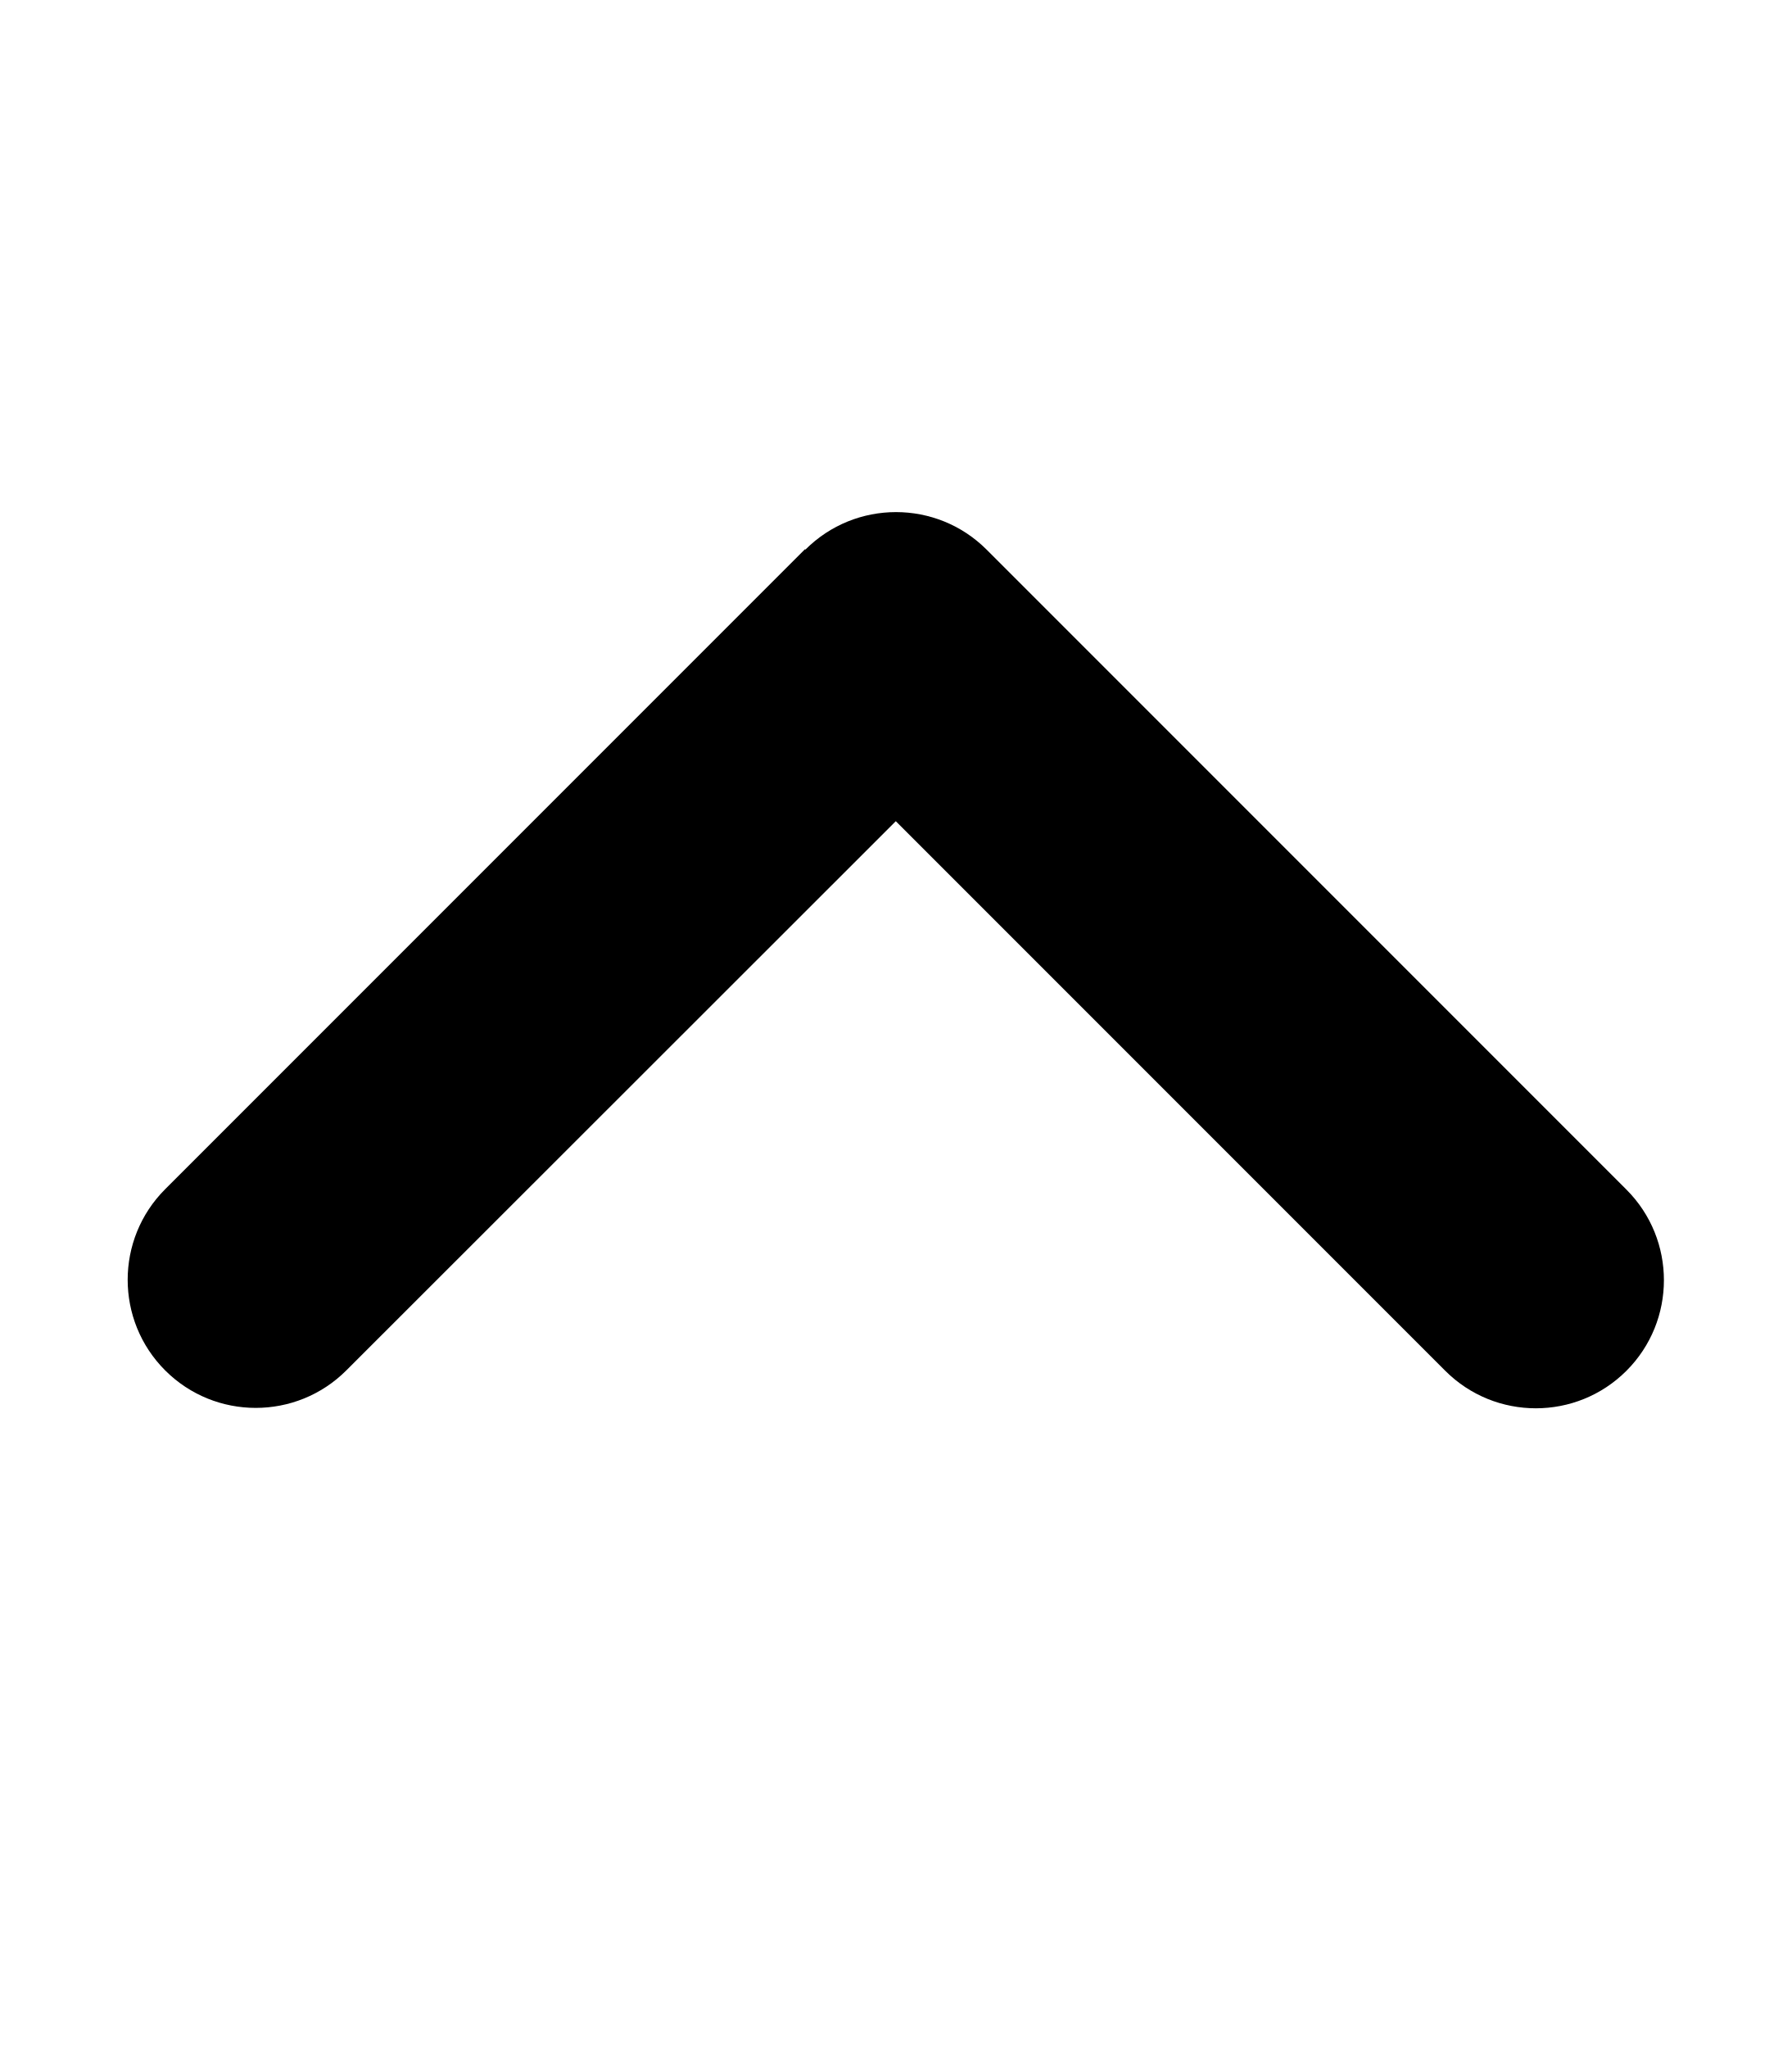
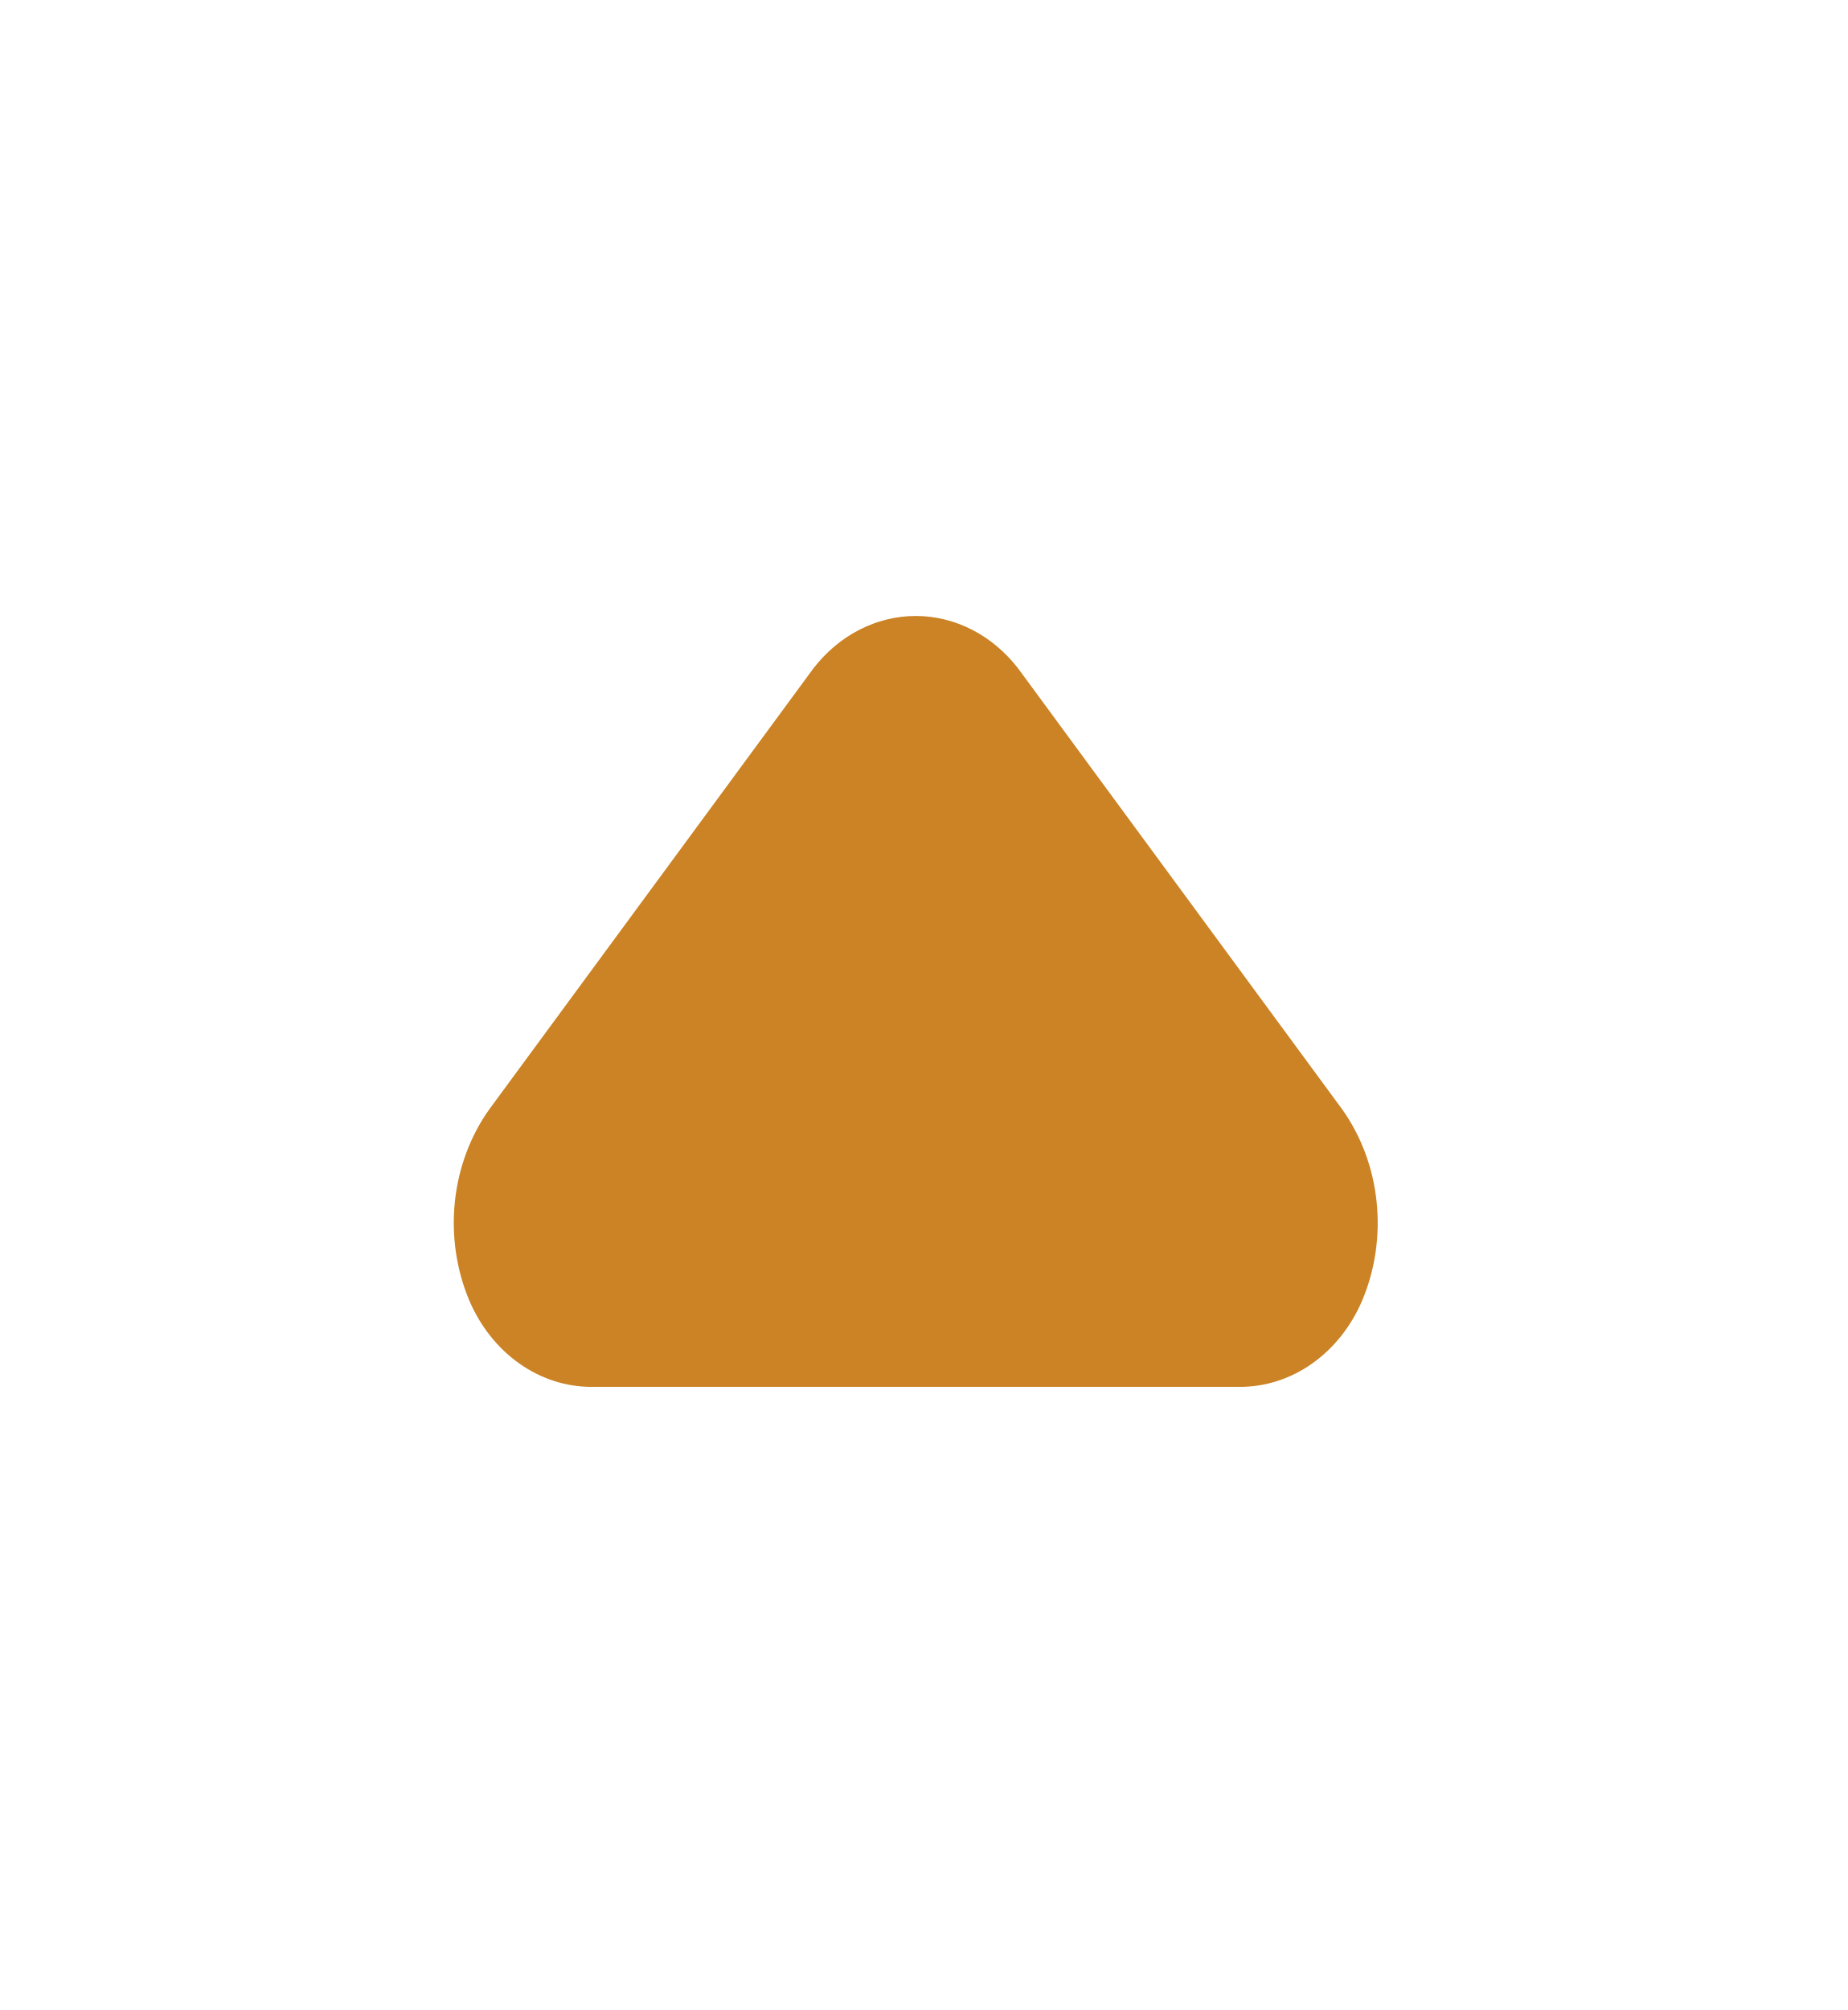
- <svg xmlns="http://www.w3.org/2000/svg" viewBox="0 0 448 512">
-   <path d="M201.4 137.4c12.5-12.5 32.8-12.5 45.3 0l160 160c12.5 12.5 12.5 32.8 0 45.3s-32.8 12.5-45.3 0L224 205.3 86.6 342.6c-12.5 12.5-32.8 12.5-45.3 0s-12.5-32.8 0-45.3l160-160z" />
+ <svg xmlns="http://www.w3.org/2000/svg" width="57" height="62" viewBox="0 0 57 62" fill="none">
+   <path d="M38.252 42.779H18.254C17.465 42.781 16.691 42.531 16.023 42.059C15.354 41.587 14.819 40.912 14.478 40.113C14.079 39.164 13.925 38.109 14.034 37.067C14.143 36.025 14.511 35.038 15.095 34.219L25.094 20.619C25.486 20.111 25.971 19.703 26.517 19.424C27.061 19.145 27.654 19 28.253 19C28.852 19 29.444 19.145 29.989 19.424C30.534 19.703 31.019 20.111 31.412 20.619L41.41 34.219C41.995 35.038 42.362 36.025 42.471 37.067C42.581 38.109 42.427 39.164 42.028 40.113C41.687 40.912 41.151 41.587 40.483 42.059C39.815 42.531 39.041 42.781 38.252 42.779Z" fill="#CB8325" />
</svg>
